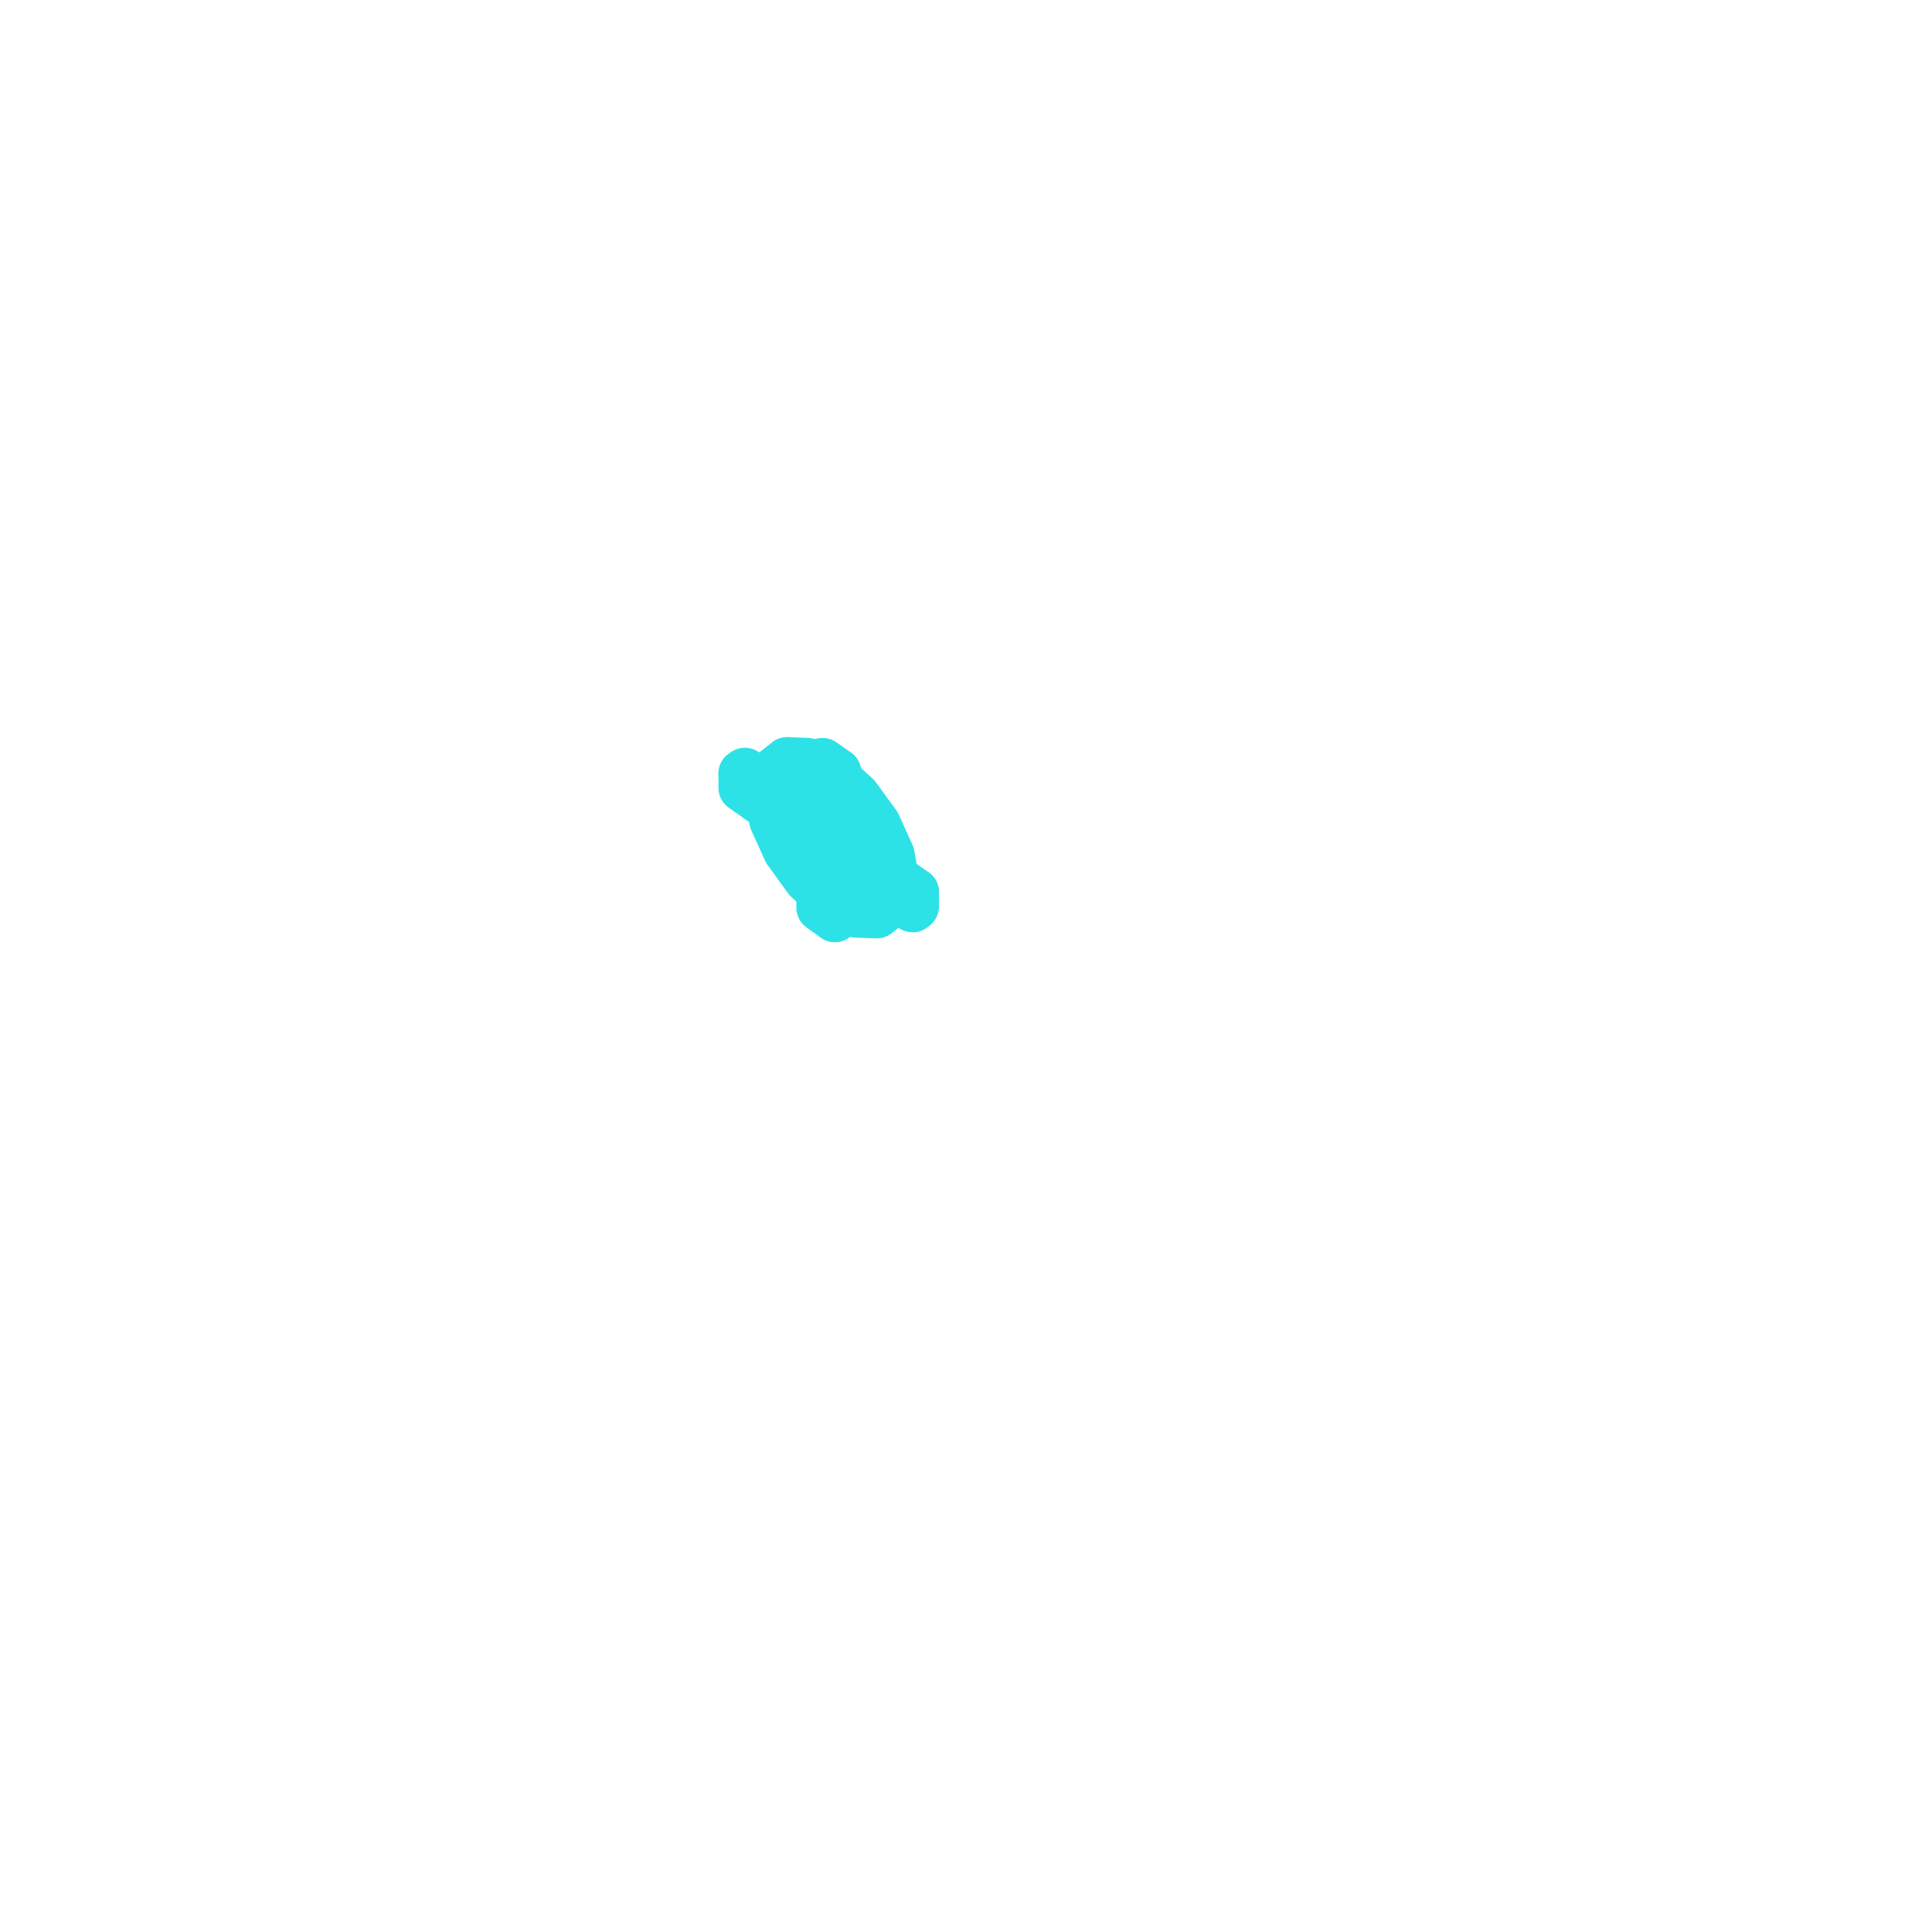
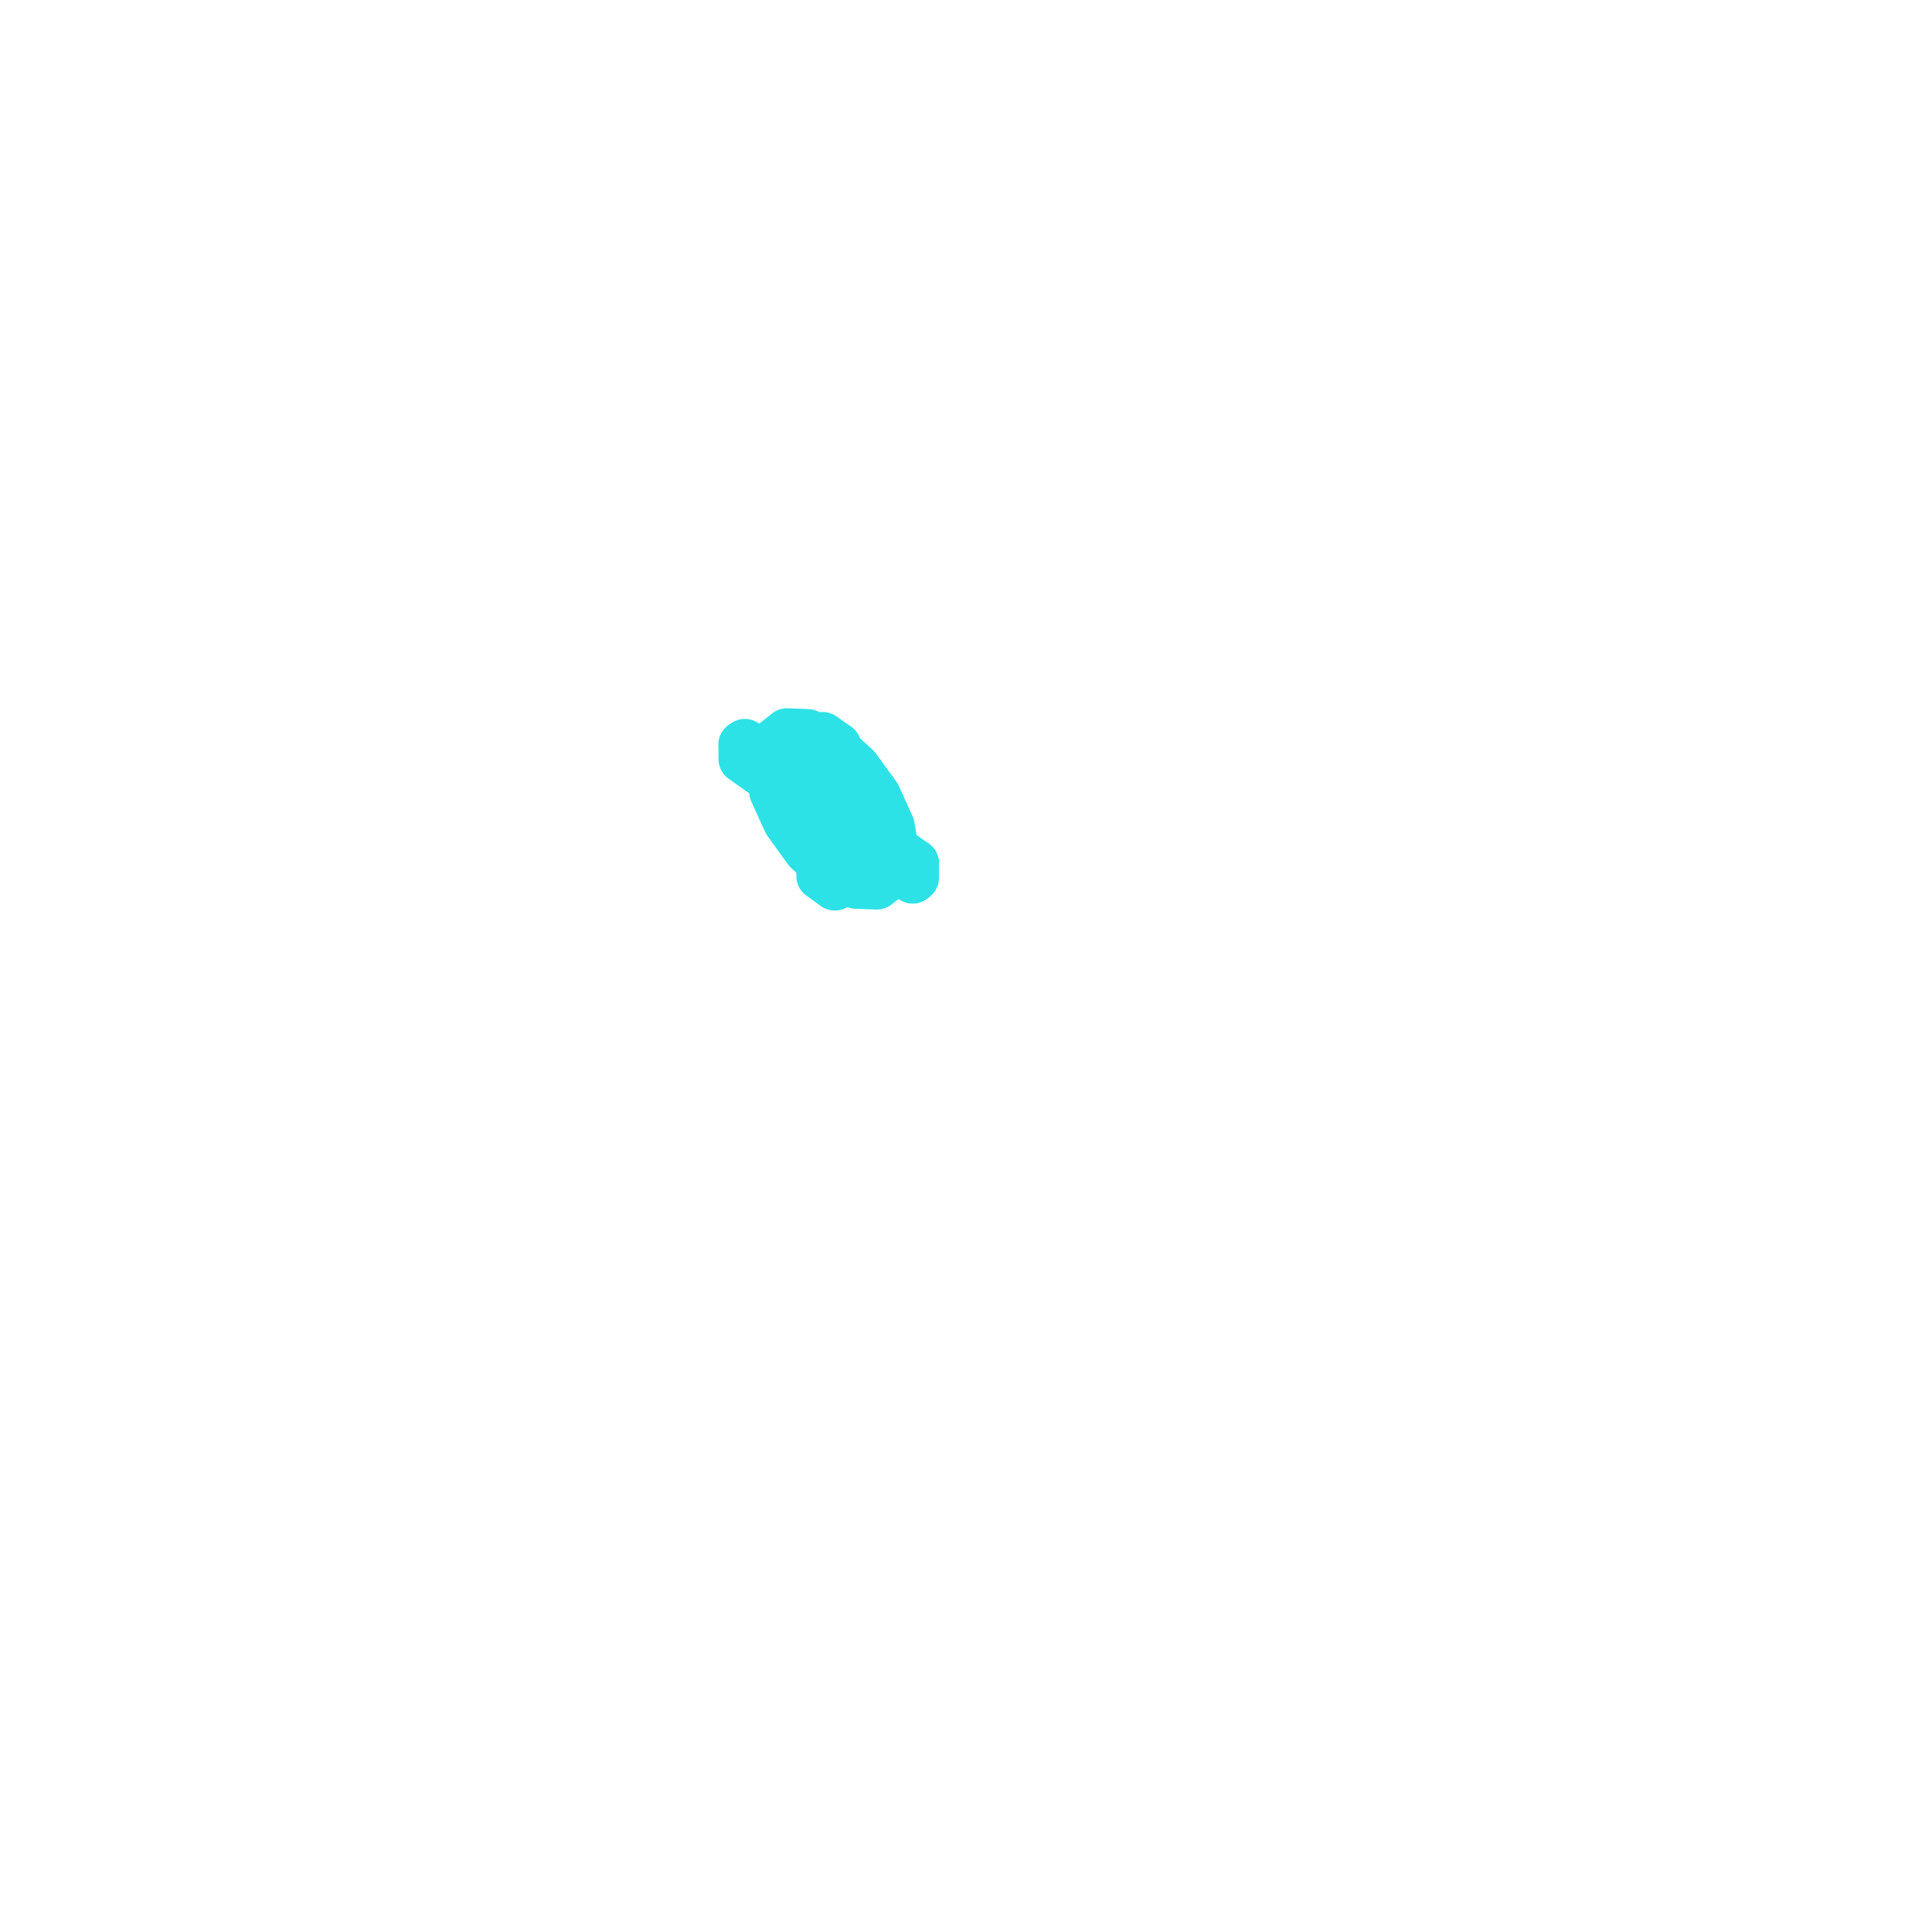
<svg xmlns="http://www.w3.org/2000/svg" viewBox="0 0 128 128" width="128" height="128" data-part-id="scout_core" data-type="core" data-direction="south">
  <g stroke="#2de2e6" stroke-width="3.2" stroke-linejoin="round">
-     <path d="M49.2 52.2 L50.35 53.01 L50.35 52.06 L49.2 51.25 Z" fill="#2de2e6" />
-     <path d="M49.35 51.14 L49.2 51.25 L50.35 52.06 L50.49 51.95 Z" fill="#2de2e6" />
-     <path d="M50.35 53.01 L50.49 52.91 L50.49 51.95 L50.35 52.06 Z" fill="#2de2e6" />
-     <path d="M54.36 60.14 L55.31 60.82 L55.31 59.48 L54.36 58.8 Z" fill="#2de2e6" />
-     <path d="M55.31 60.82 L55.46 60.71 L55.46 59.38 L55.31 59.48 Z" fill="#2de2e6" />
-     <path d="M54.5 58.7 L54.36 58.8 L55.31 59.48 L55.46 59.38 Z" fill="#2de2e6" />
-     <path d="M59.32 58.47 L59.0 56.64 L58.09 54.63 L56.73 52.76 L55.12 51.3 L53.51 50.49 L52.15 50.43 L51.24 51.15 L50.92 52.53 L51.24 54.37 L52.15 56.37 L53.51 58.25 L55.12 59.7 L56.73 60.52 L58.09 60.57 L59.0 59.85 Z" fill="#2de2e6" />
-     <path d="M57.46 57.36 L57.27 56.28 L56.73 55.09 L55.93 53.98 L54.98 53.12 L54.03 52.64 L53.22 52.61 L52.69 53.03 L52.5 53.85 L52.69 54.93 L53.22 56.12 L54.03 57.23 L54.98 58.09 L55.93 58.57 L56.73 58.6 L57.27 58.17 Z" fill="#2de2e6" />
-     <path d="M54.36 51.93 L55.31 52.61 L55.31 51.27 L54.36 50.59 Z" fill="#2de2e6" />
-     <path d="M55.31 52.61 L55.46 52.5 L55.46 51.17 L55.31 51.27 Z" fill="#2de2e6" />
-     <path d="M54.5 50.49 L54.36 50.59 L55.31 51.27 L55.46 51.17 Z" fill="#2de2e6" />
-     <path d="M59.32 59.35 L60.47 60.16 L60.47 59.21 L59.32 58.4 Z" fill="#2de2e6" />
-     <path d="M59.47 58.3 L59.32 58.4 L60.47 59.21 L60.61 59.11 Z" fill="#2de2e6" />
-     <path d="M60.47 60.16 L60.61 60.06 L60.61 59.11 L60.47 59.21 Z" fill="#2de2e6" />
+     <path d="M49.2 50.29 L50.35 51.1 L50.35 50.15 L49.2 49.34 Z" fill="#2de2e6" />
+     <path d="M49.35 49.23 L49.2 49.34 L50.35 50.15 L50.49 50.04 Z" fill="#2de2e6" />
+     <path d="M50.35 51.1 L50.49 51.0 L50.49 50.04 L50.35 50.15 Z" fill="#2de2e6" />
+     <path d="M54.36 58.04 L55.31 58.72 L55.31 57.57 L54.36 56.89 Z" fill="#2de2e6" />
+     <path d="M55.31 58.72 L55.46 58.61 L55.46 57.47 L55.31 57.57 Z" fill="#2de2e6" />
+     <path d="M54.5 56.79 L54.36 56.89 L55.31 57.57 L55.46 57.47 Z" fill="#2de2e6" />
+     <path d="M59.32 56.56 L59.0 54.73 L58.09 52.72 L56.73 50.85 L55.12 49.39 L53.51 48.58 L52.15 48.52 L51.24 49.24 L50.92 50.62 L51.24 52.46 L52.15 54.46 L53.51 56.34 L55.12 57.79 L56.73 58.61 L58.09 58.66 L59.0 57.94 Z" fill="#2de2e6" />
+     <path d="M57.46 55.45 L57.27 54.37 L56.73 53.18 L55.93 52.07 L54.98 51.21 L54.03 50.73 L53.22 50.7 L52.69 51.12 L52.5 51.94 L52.69 53.02 L53.22 54.21 L54.03 55.32 L54.98 56.18 L55.93 56.66 L56.73 56.69 L57.27 56.27 Z" fill="#2de2e6" />
+     <path d="M54.36 50.02 L55.31 50.7 L55.31 49.55 L54.36 48.88 Z" fill="#2de2e6" />
+     <path d="M55.31 50.7 L55.46 50.6 L55.46 49.45 L55.31 49.55 Z" fill="#2de2e6" />
+     <path d="M54.5 48.77 L54.36 48.88 L55.31 49.55 L55.46 49.45 Z" fill="#2de2e6" />
+     <path d="M59.32 57.45 L60.47 58.26 L60.47 57.3 L59.32 56.49 Z" fill="#2de2e6" />
+     <path d="M59.47 56.39 L59.32 56.49 L60.47 57.3 L60.61 57.2 Z" fill="#2de2e6" />
+     <path d="M60.47 58.26 L60.61 58.15 L60.61 57.2 L60.47 57.3 Z" fill="#2de2e6" />
  </g>
</svg>
